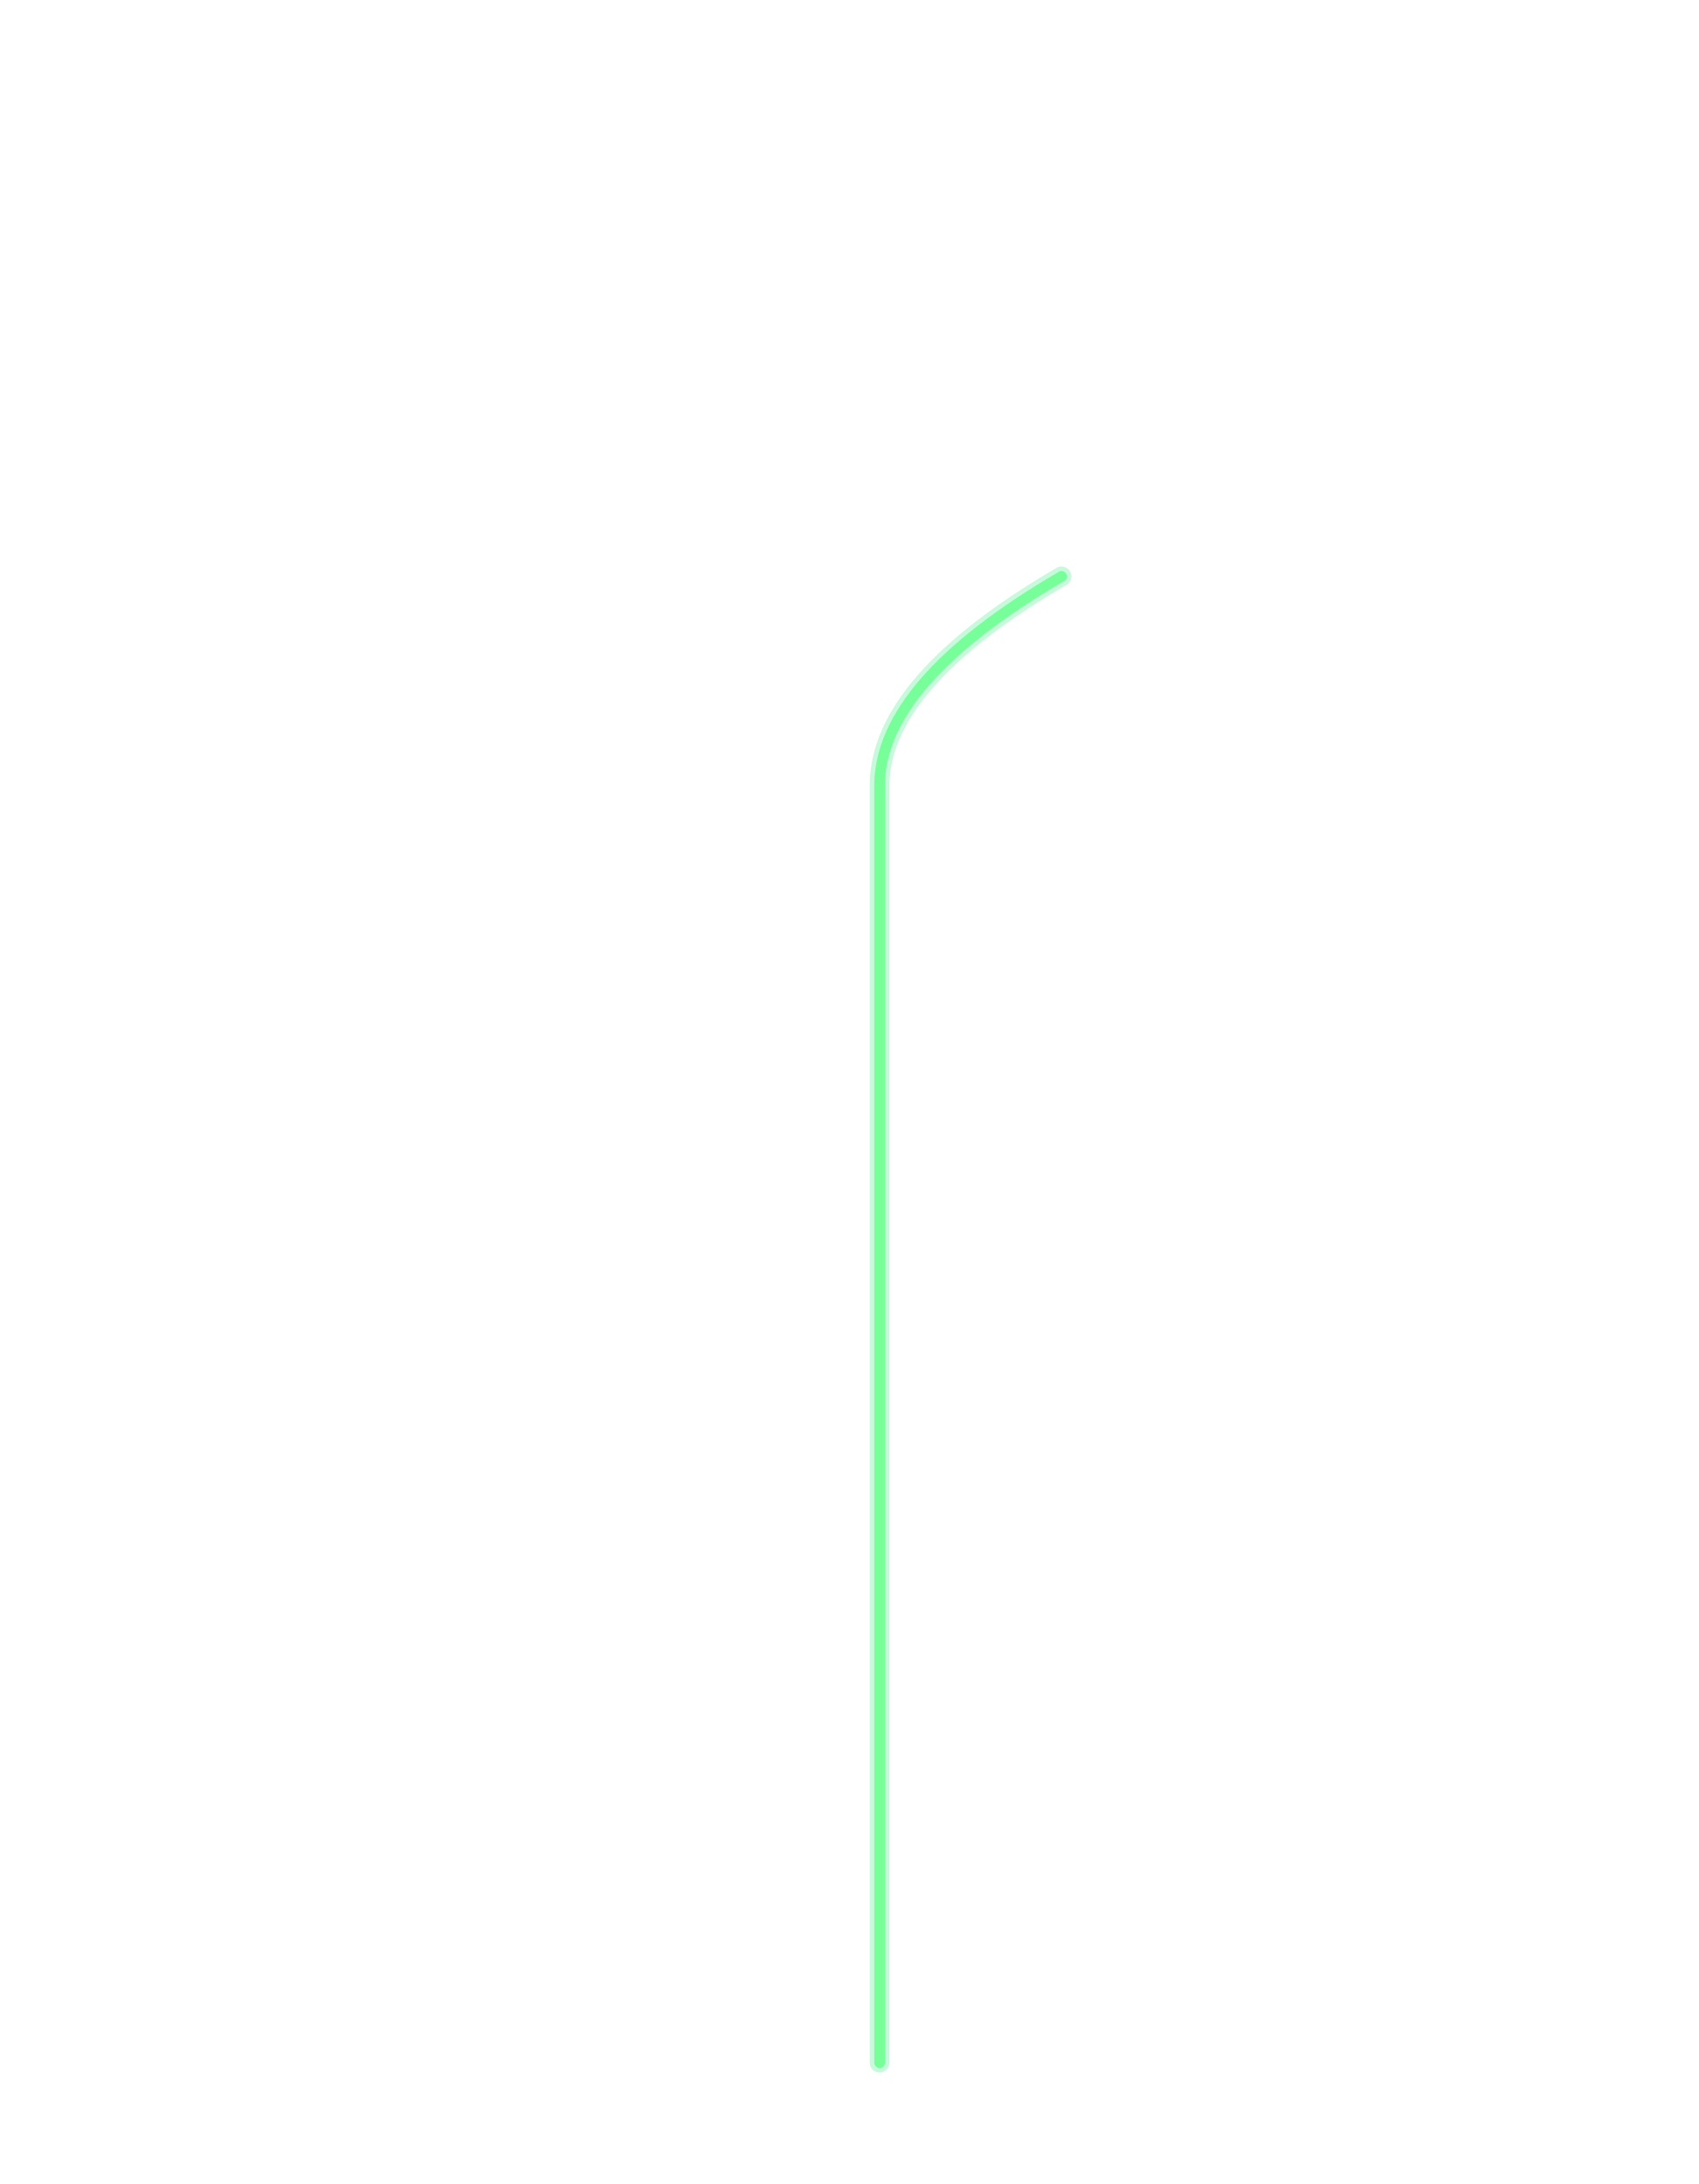
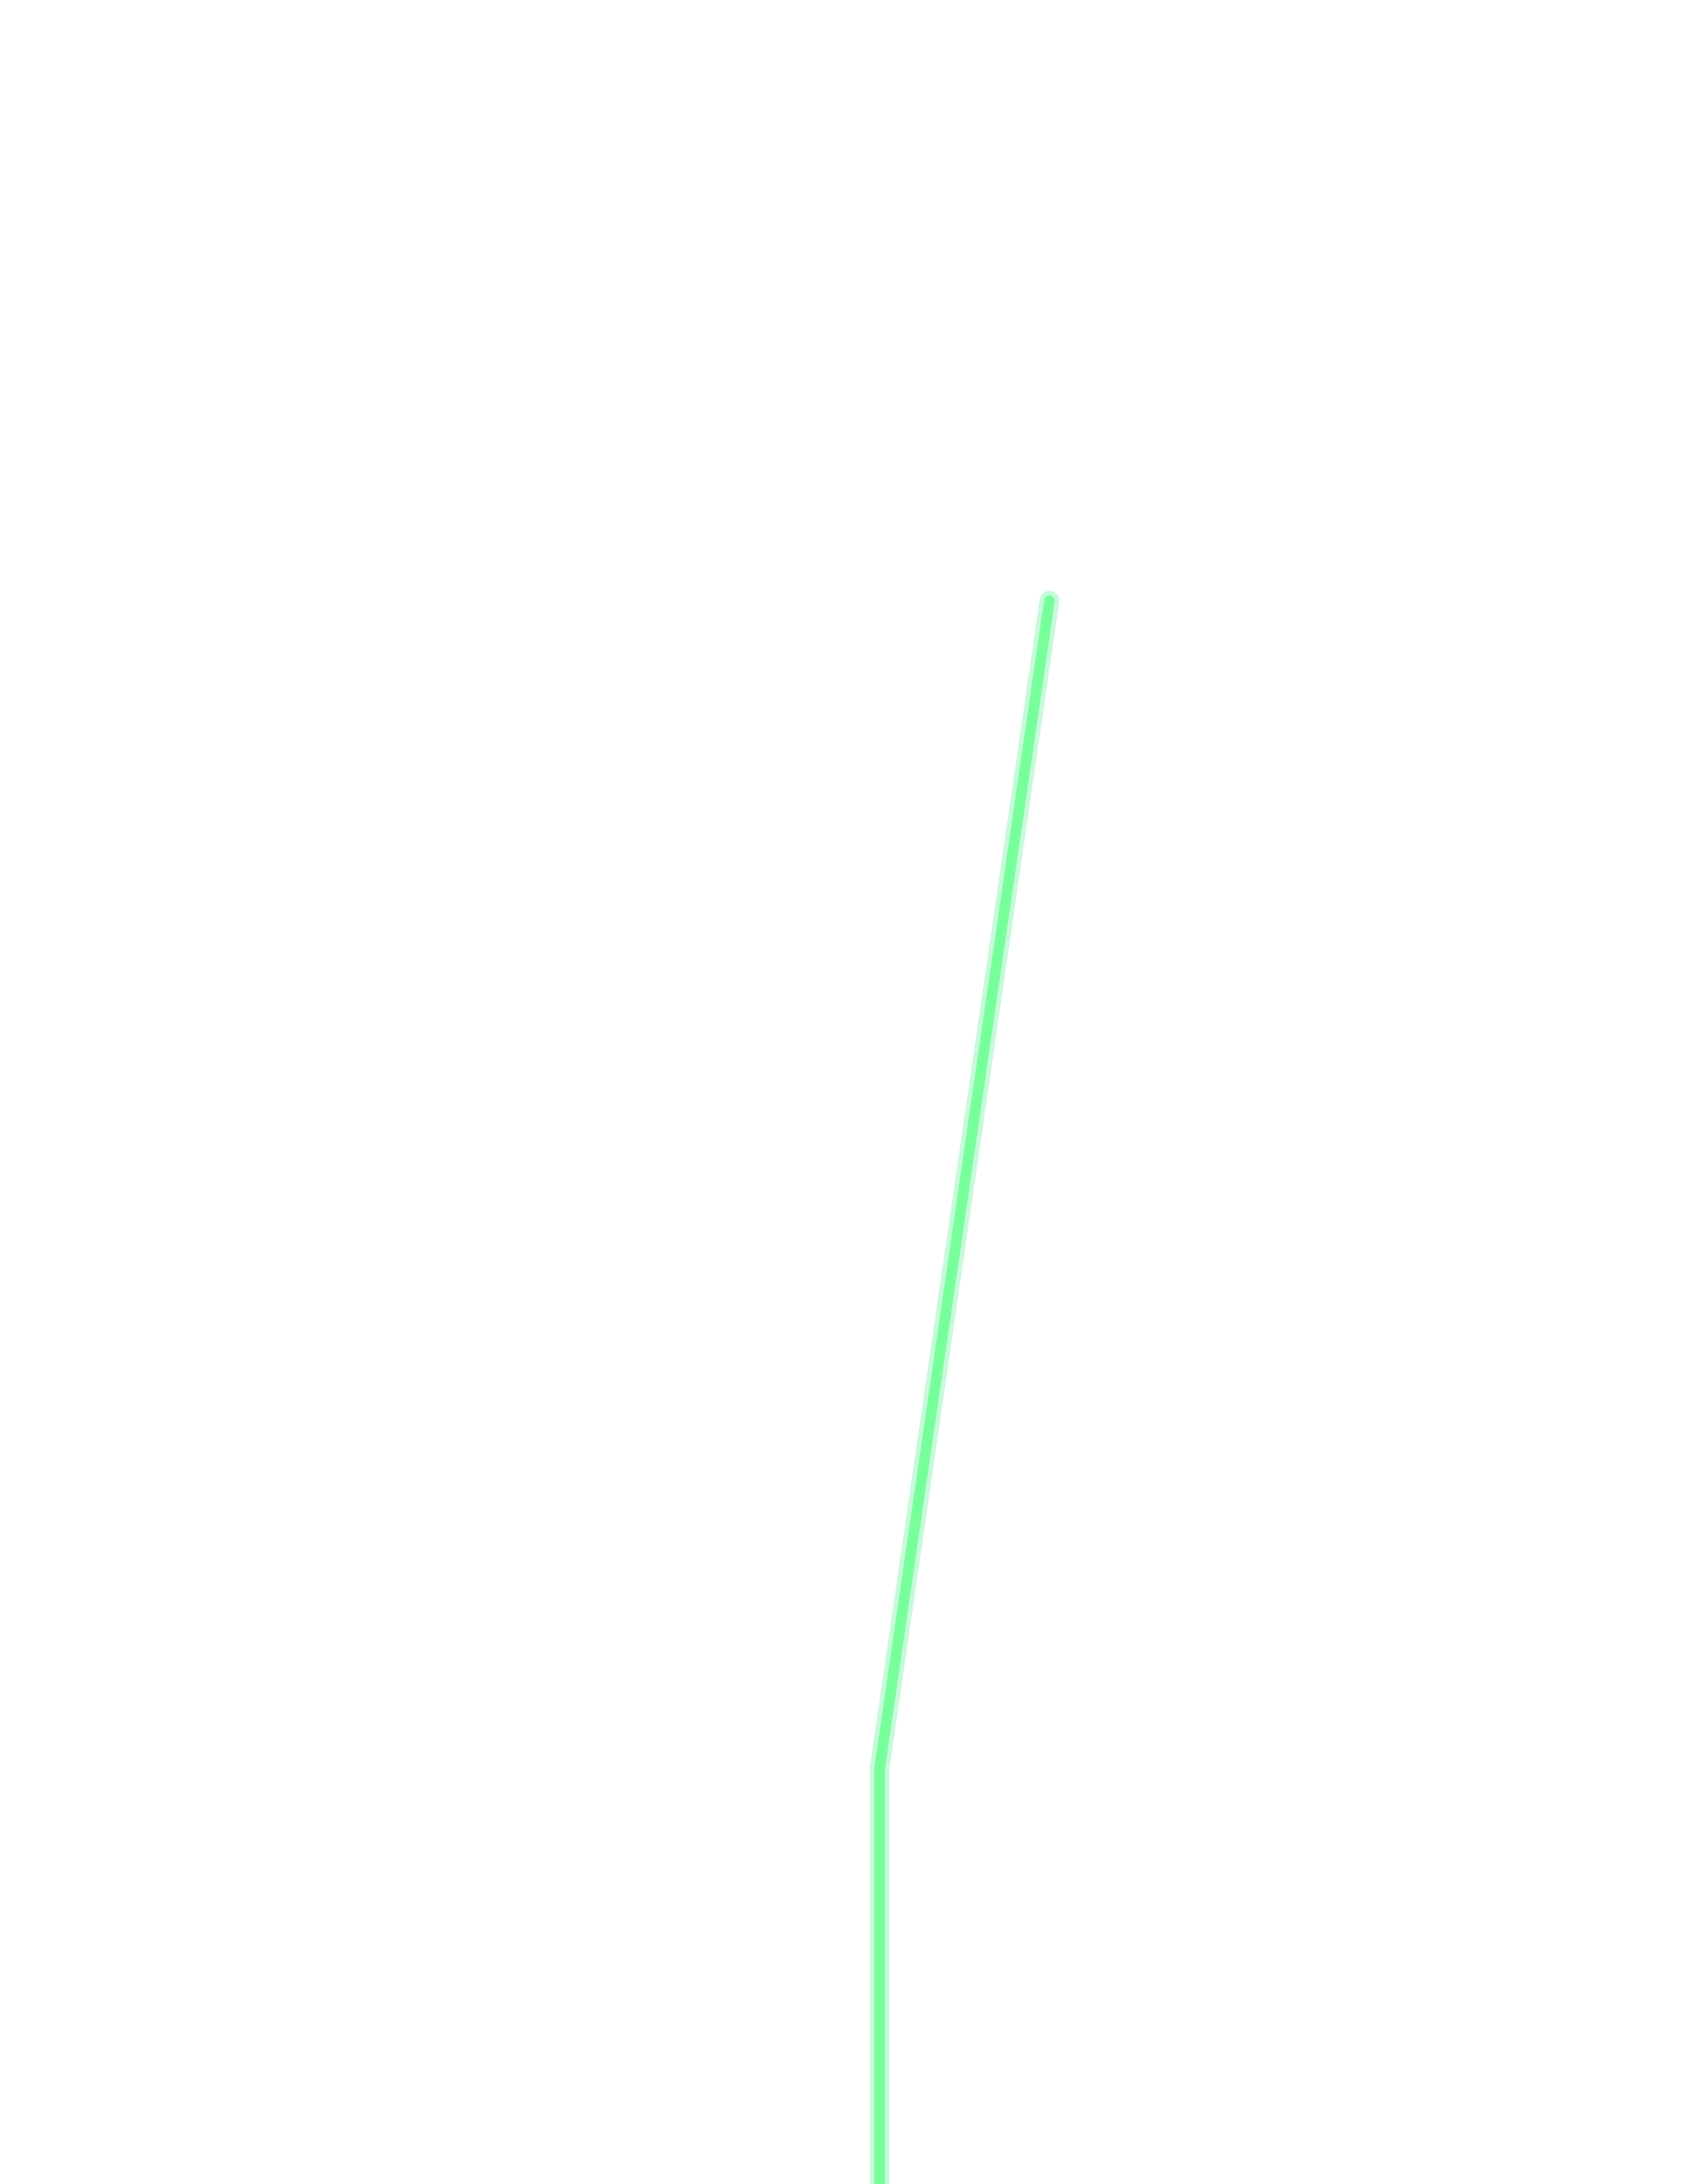
<svg xmlns="http://www.w3.org/2000/svg" width="560" height="720" viewBox="0 0 560 720">
-   <path d="M290 680V259 Q290 225 350 190" fill="none" stroke="#23e970" stroke-width="6.5" stroke-opacity=".25" stroke-linecap="round" />
-   <path d="M290 680V259 Q290 225 350 190" fill="none" stroke="#77ff9a" stroke-width="3.5" stroke-linecap="round" />
+   <path d="M290 720V583L346 198" fill="none" stroke="#23e970" stroke-width="6.5" stroke-opacity=".25" stroke-linecap="round" />
+   <path d="M290 720V583L346 198" fill="none" stroke="#77ff9a" stroke-width="3.5" stroke-linecap="round" />
</svg>
